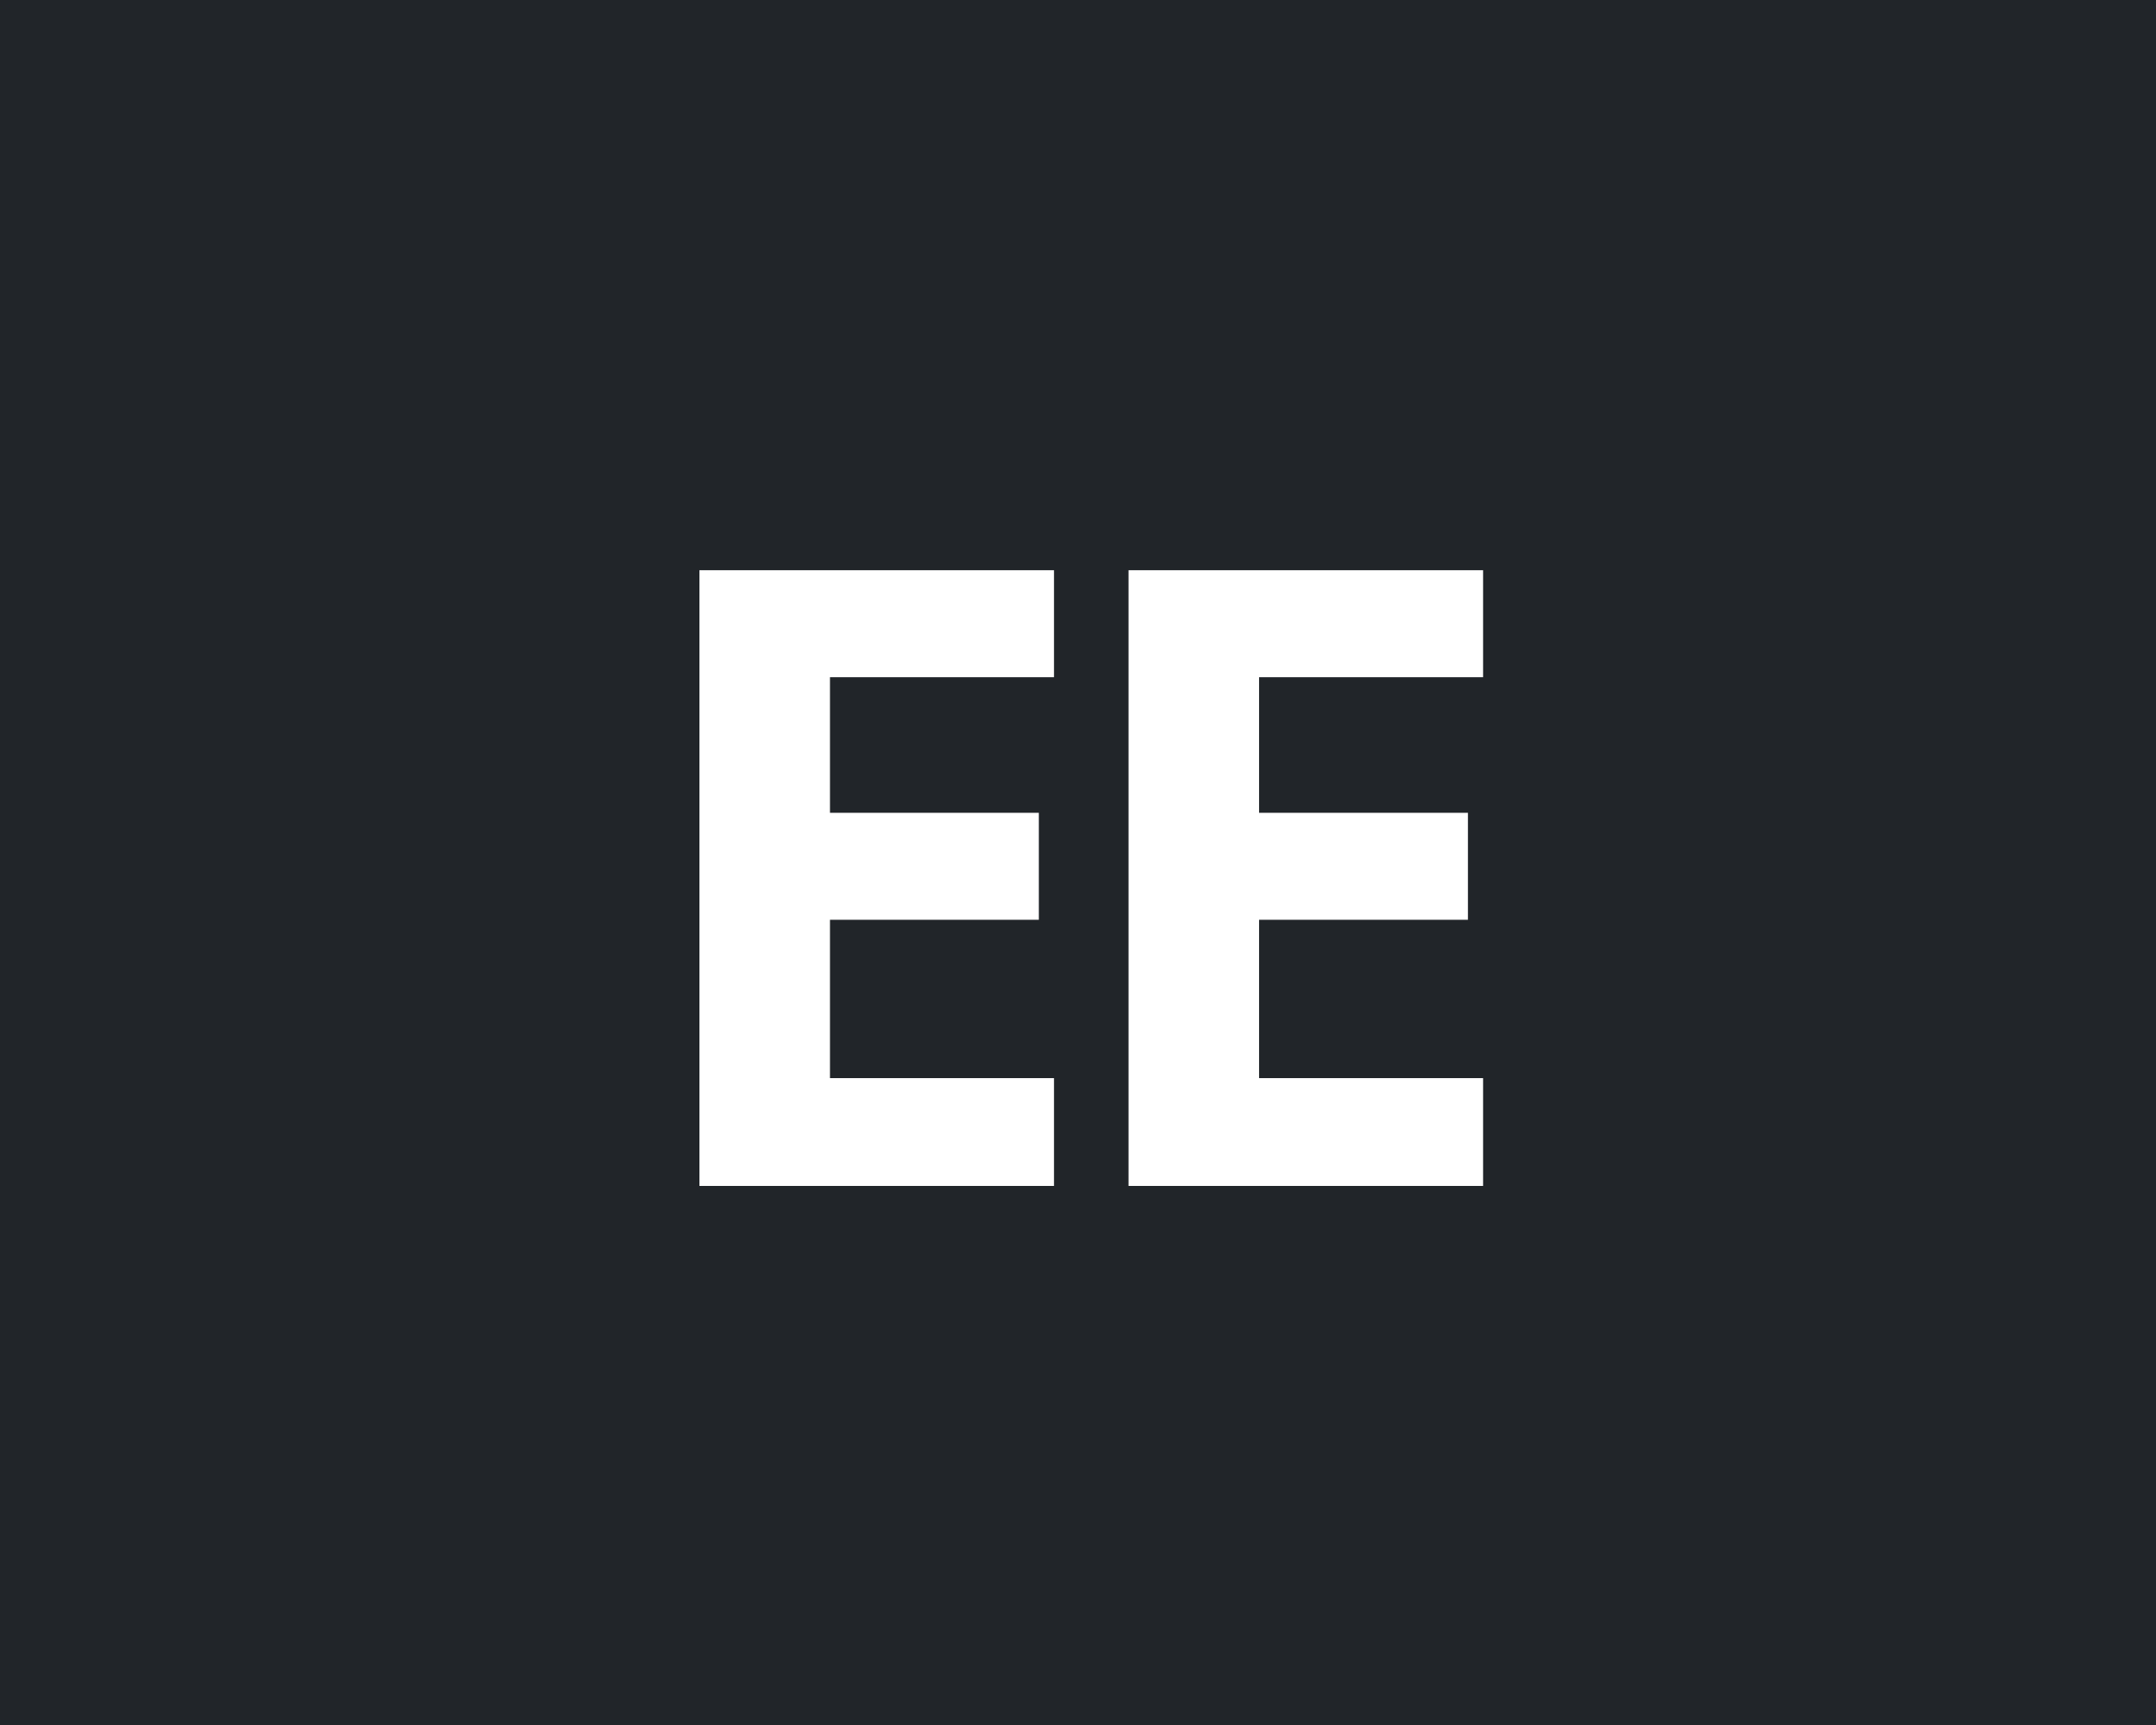
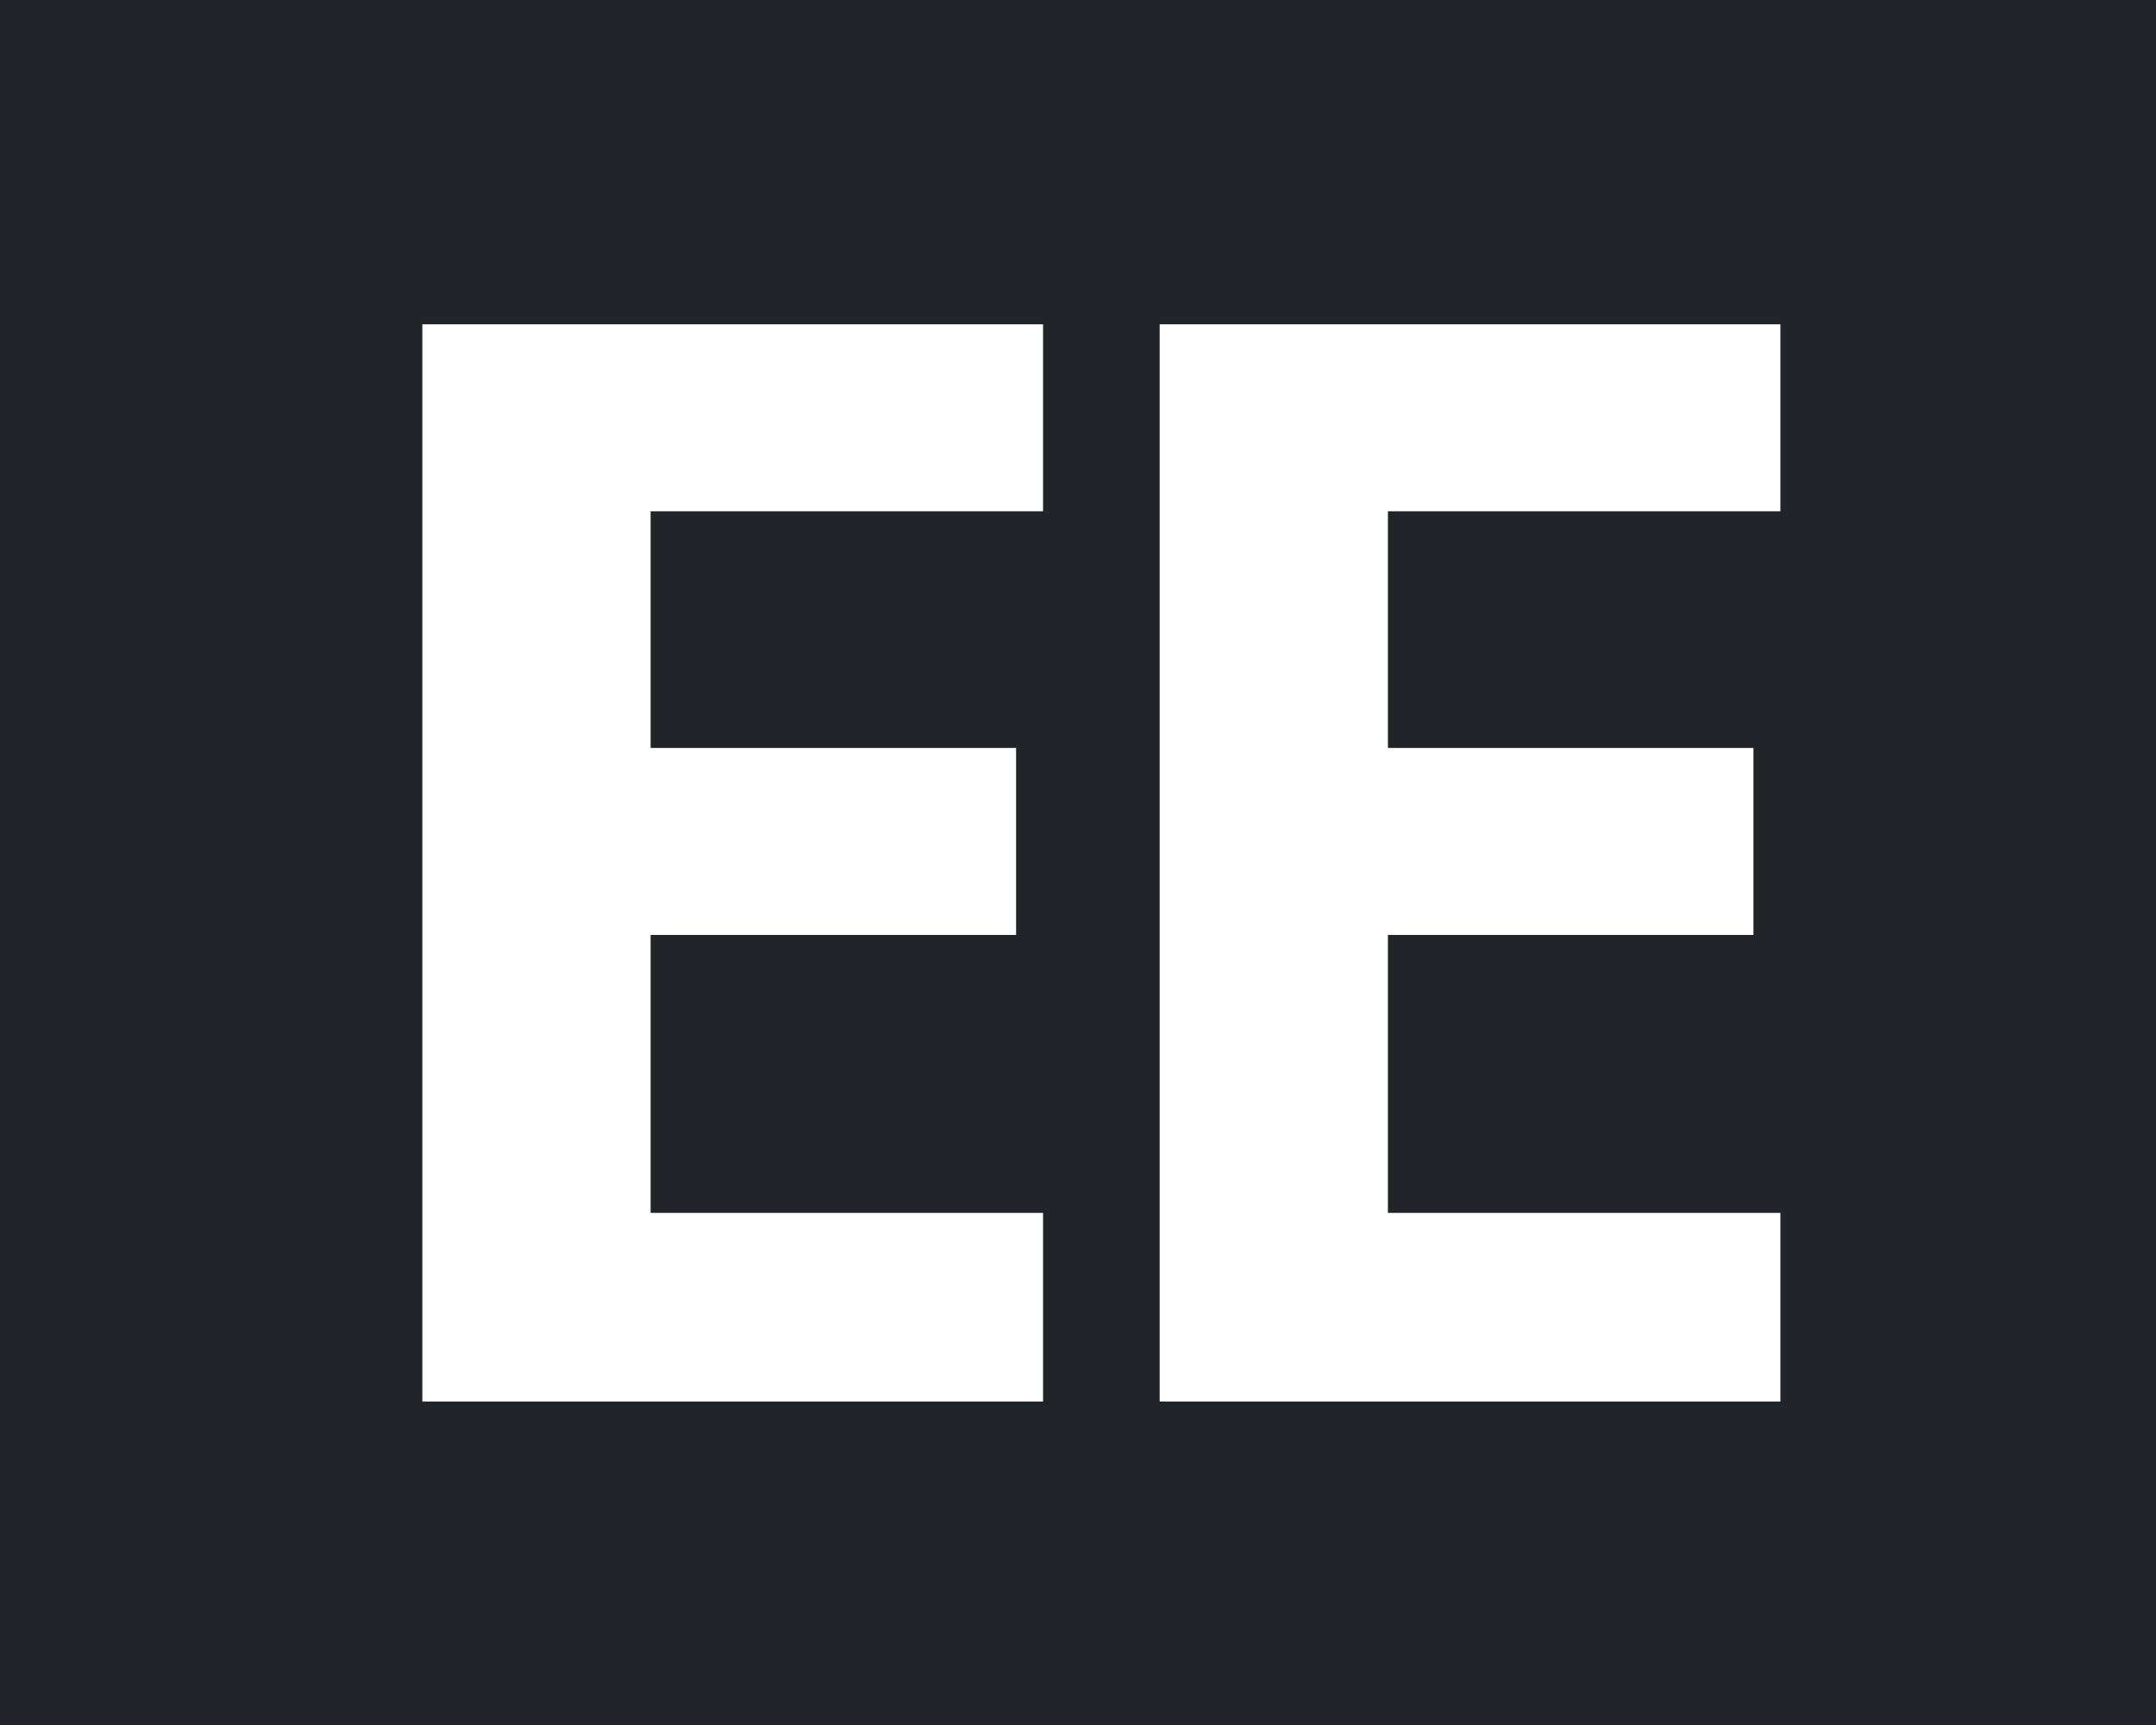
<svg xmlns="http://www.w3.org/2000/svg" viewBox="0 0 40 32" width="40" height="32">
  <rect width="40" height="32" fill="#212529" />
-   <text x="20" y="22" text-anchor="middle" font-family="system-ui,sans-serif" font-size="16" font-weight="700" fill="#fff" letter-spacing="-1">EE</text>
+   <text x="20" y="26" text-anchor="middle" font-family="system-ui,sans-serif" font-size="28" font-weight="800" fill="#fff" letter-spacing="-2">EE</text>
</svg>
